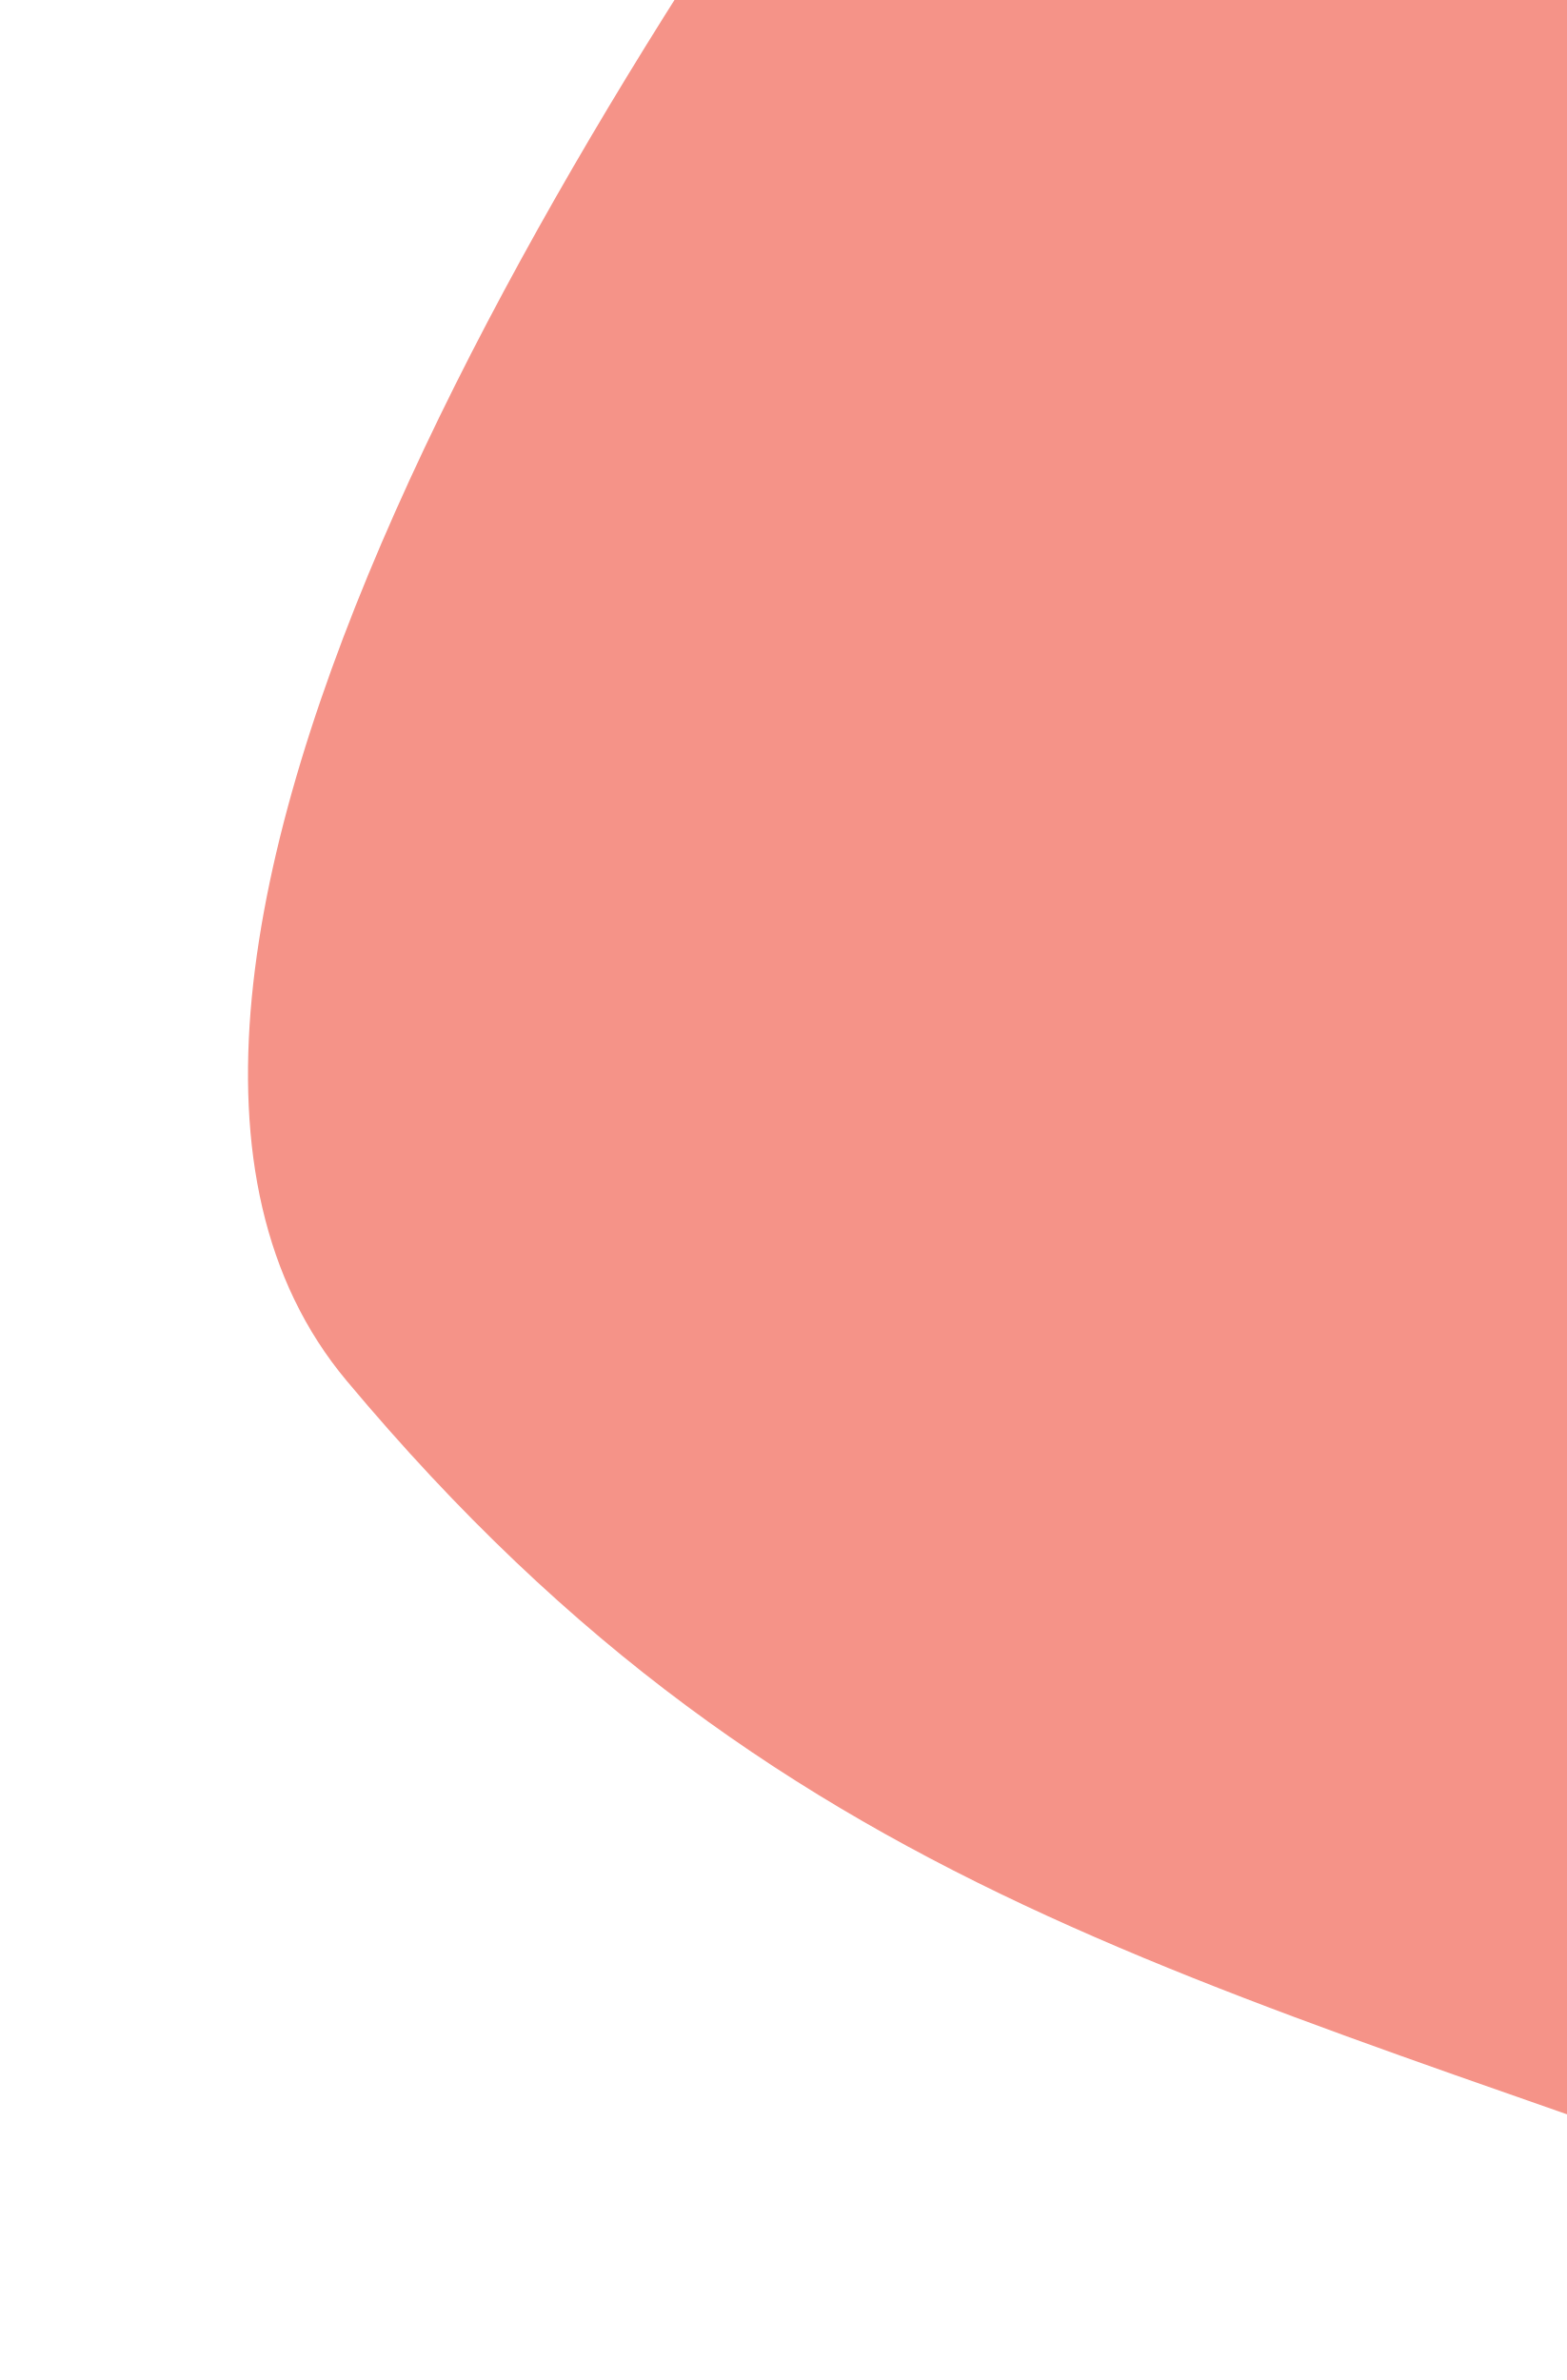
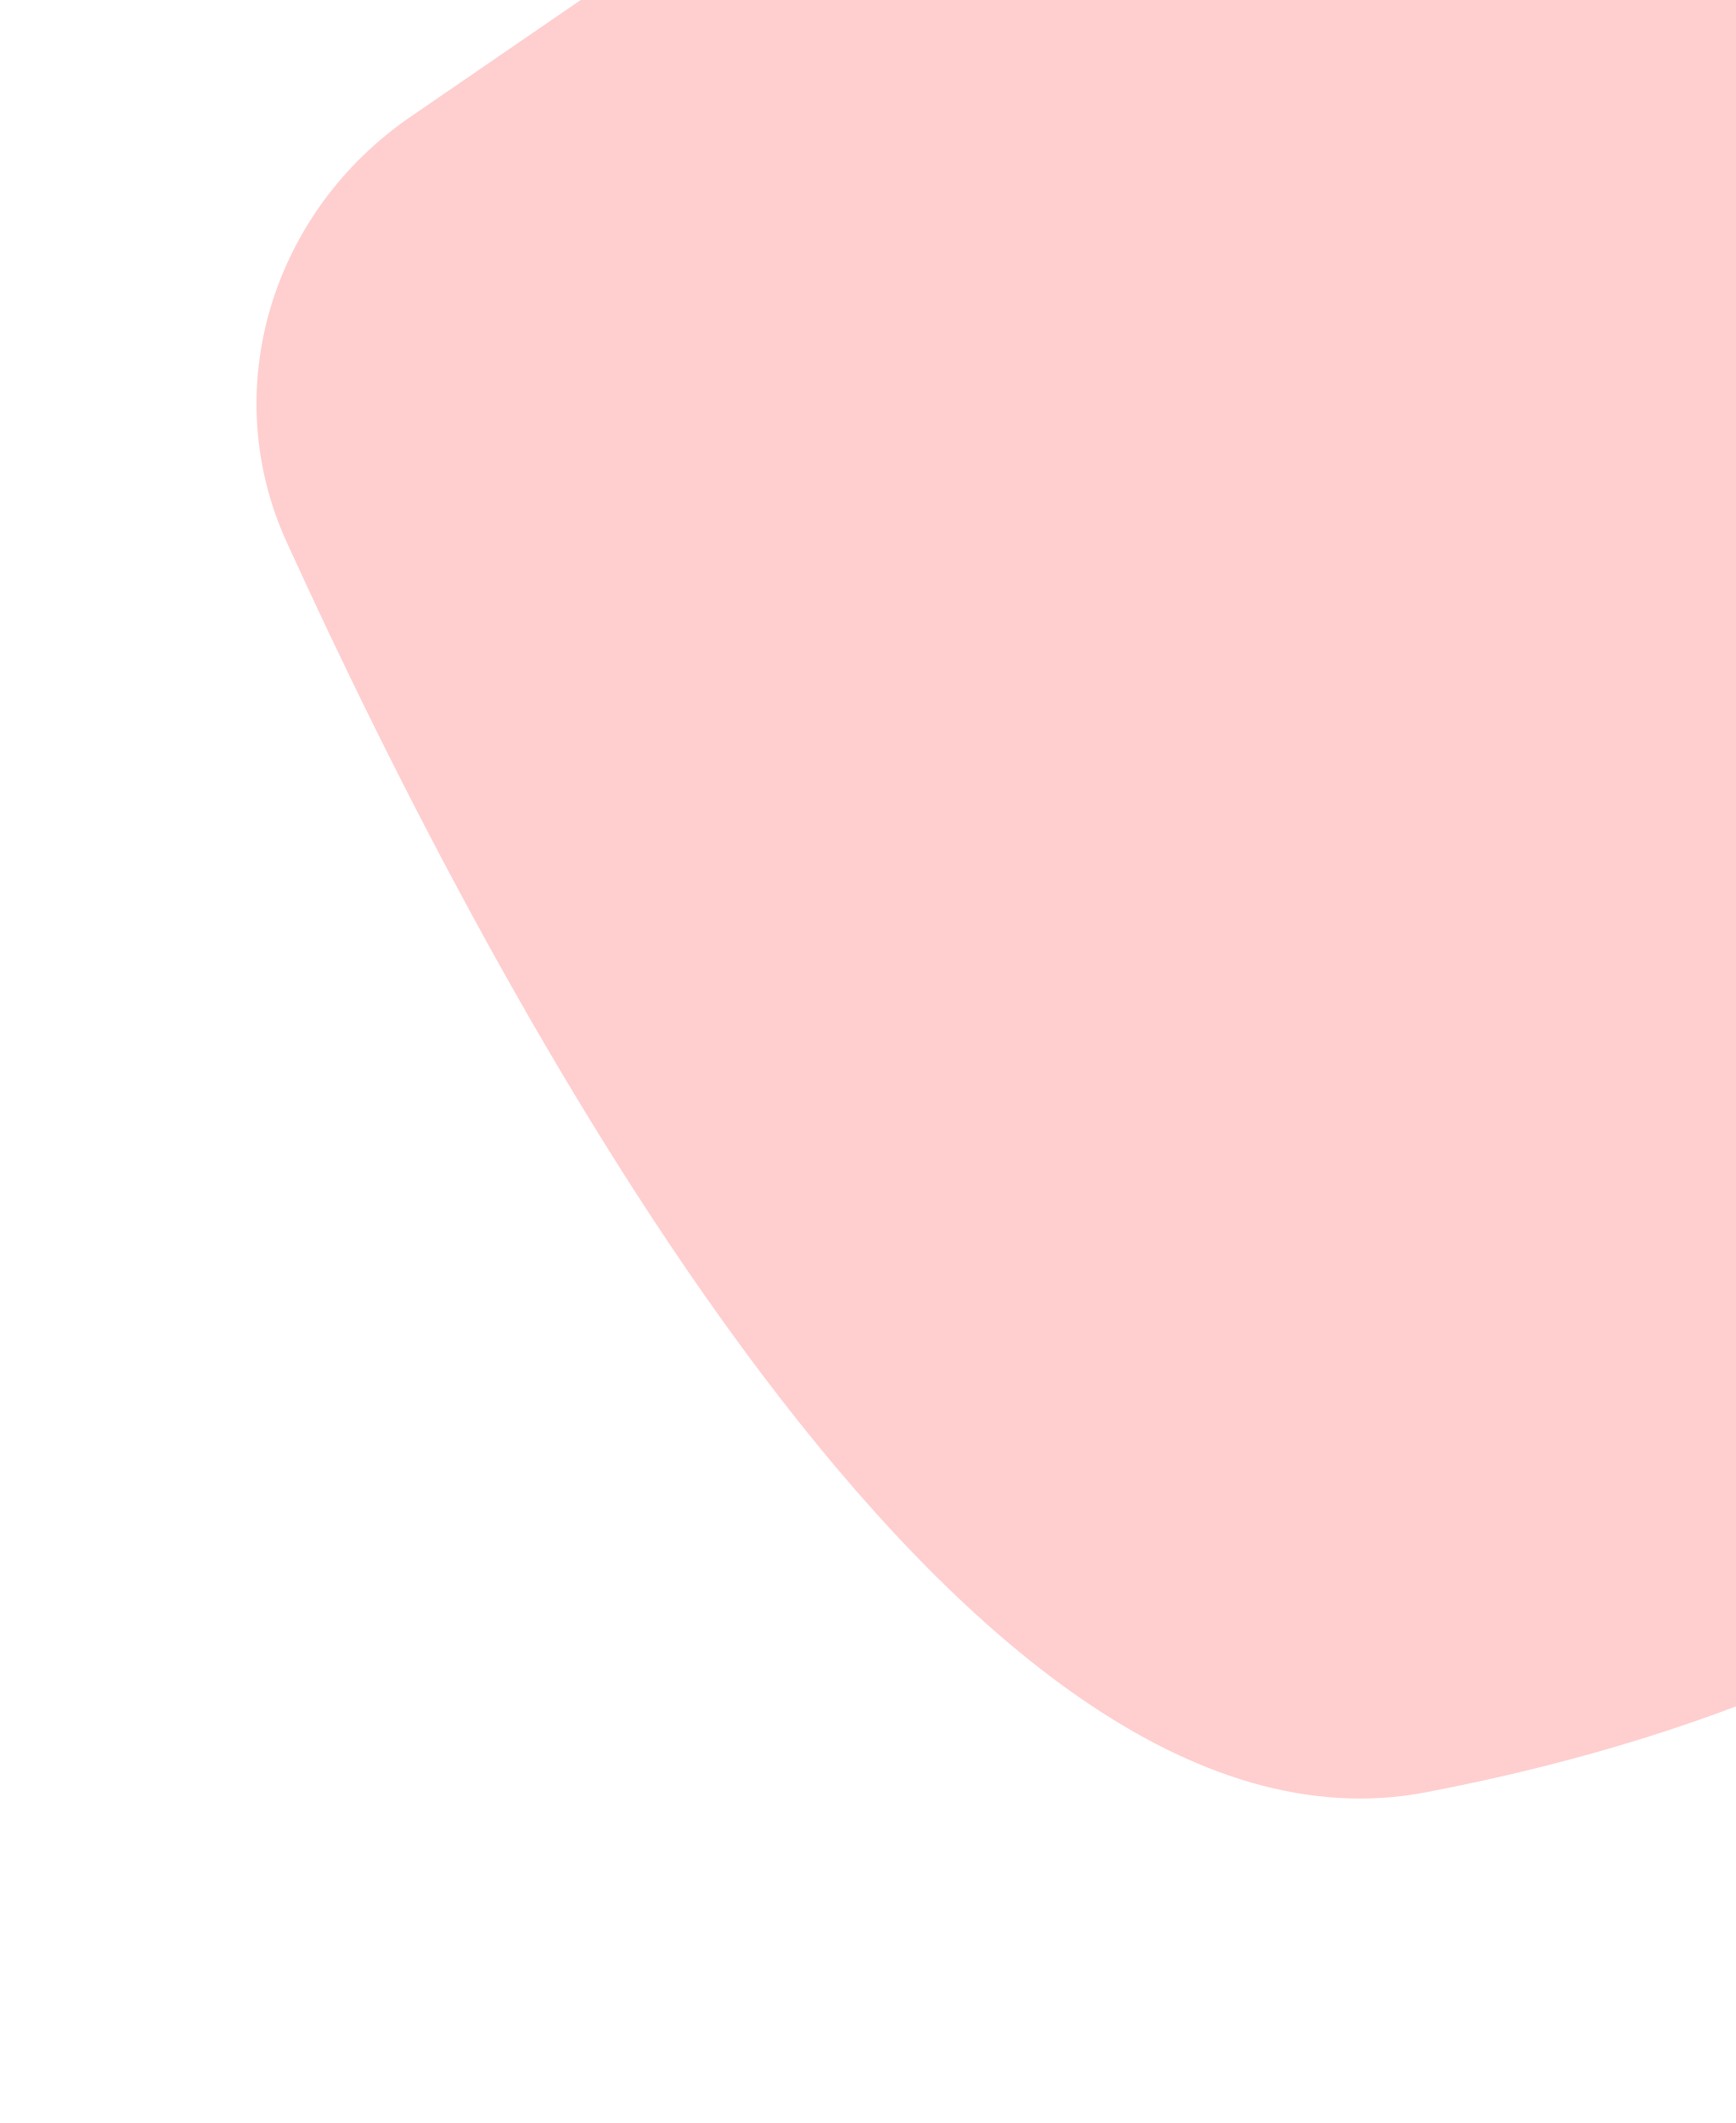
- <svg xmlns="http://www.w3.org/2000/svg" width="816" height="1240" viewBox="0 0 816 1240" fill="none">
-   <path d="M180.534 719.309C5.806 510.351 319.396 28.858 490.99 -203.477C548.445 -281.269 653.072 -303.144 739.639 -260.029L1278.38 8.294C1350.83 44.377 1395.94 118.541 1391.09 199.332C1372.1 515.205 1296 1280.82 1006.84 1170.44C643.894 1031.89 415.2 999.949 180.534 719.309Z" fill="#F59388" />
+ <svg xmlns="http://www.w3.org/2000/svg" width="999" height="1222" viewBox="0 0 999 1222" fill="none">
+   <path d="M820.713 1031.63C553.185 1082.84 284.675 574.83 164.962 311.974C124.879 223.963 156.588 121.885 236.328 67.166L732.585 -273.372C799.32 -319.166 886.064 -322.574 954.32 -279.08C1221.19 -109.027 1853.42 329.429 1616.46 528.549C1319.03 778.481 1180.01 962.856 820.713 1031.63Z" fill="#FFCECE" />
</svg>
